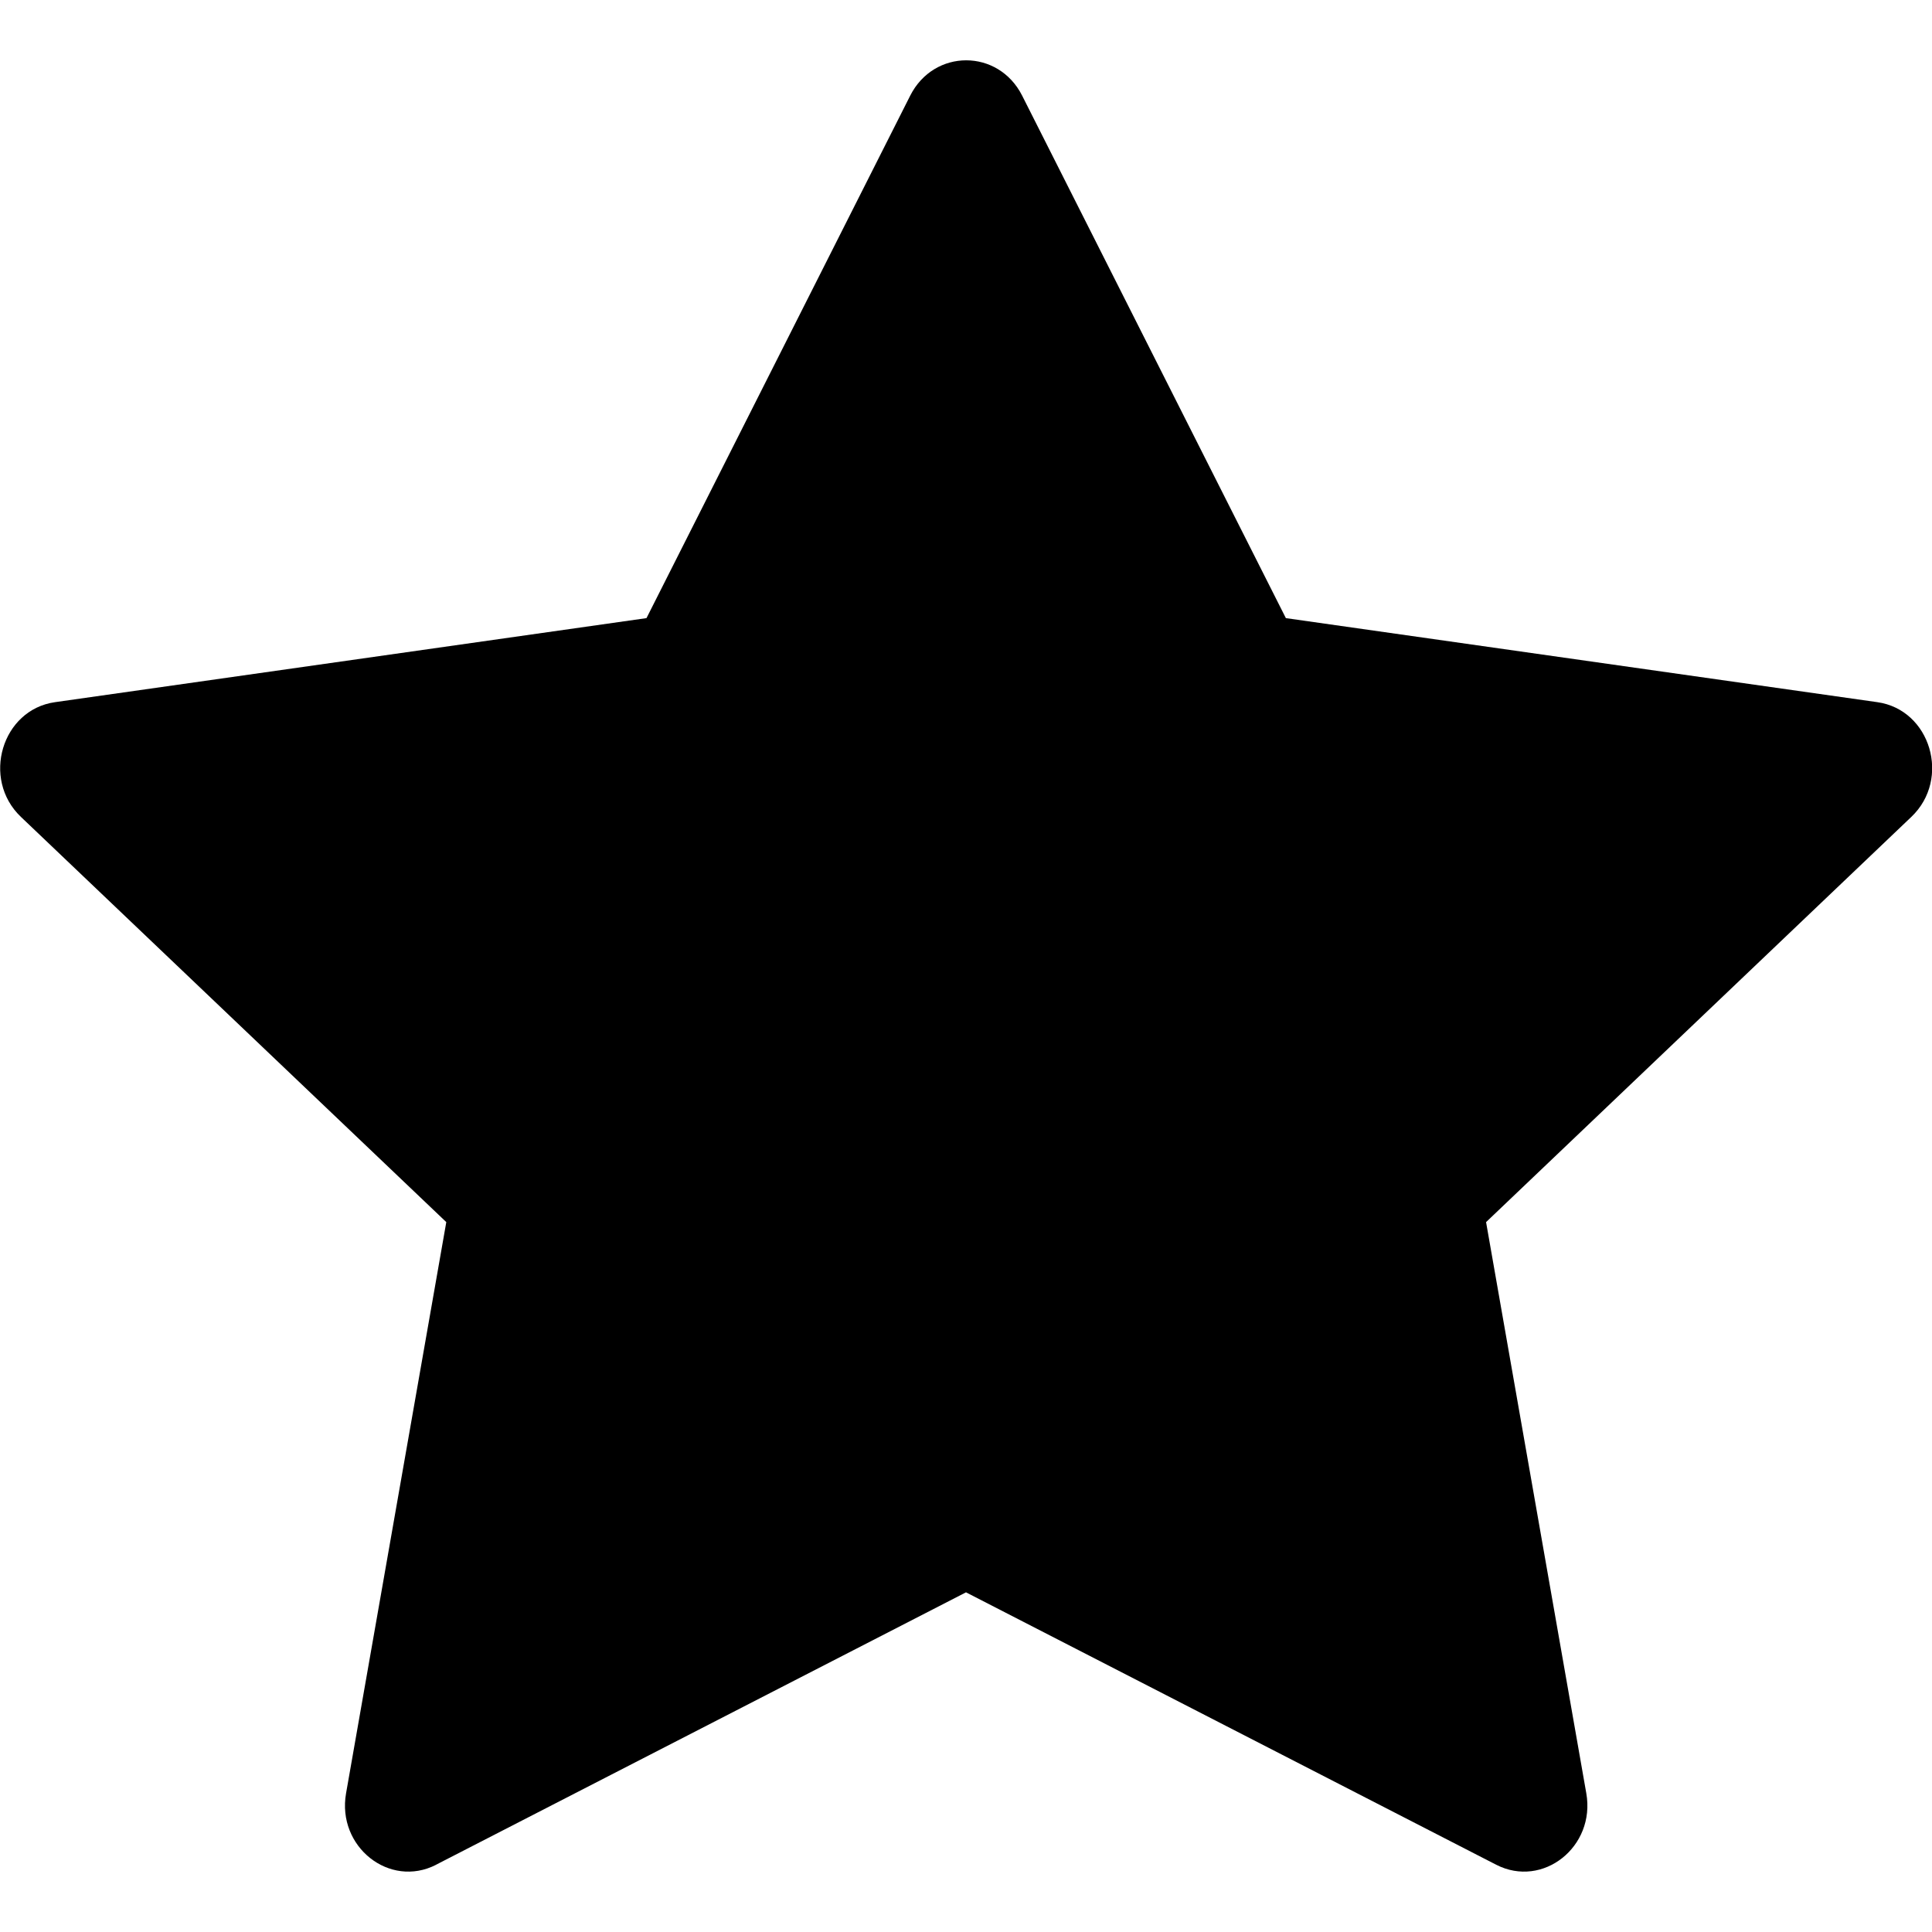
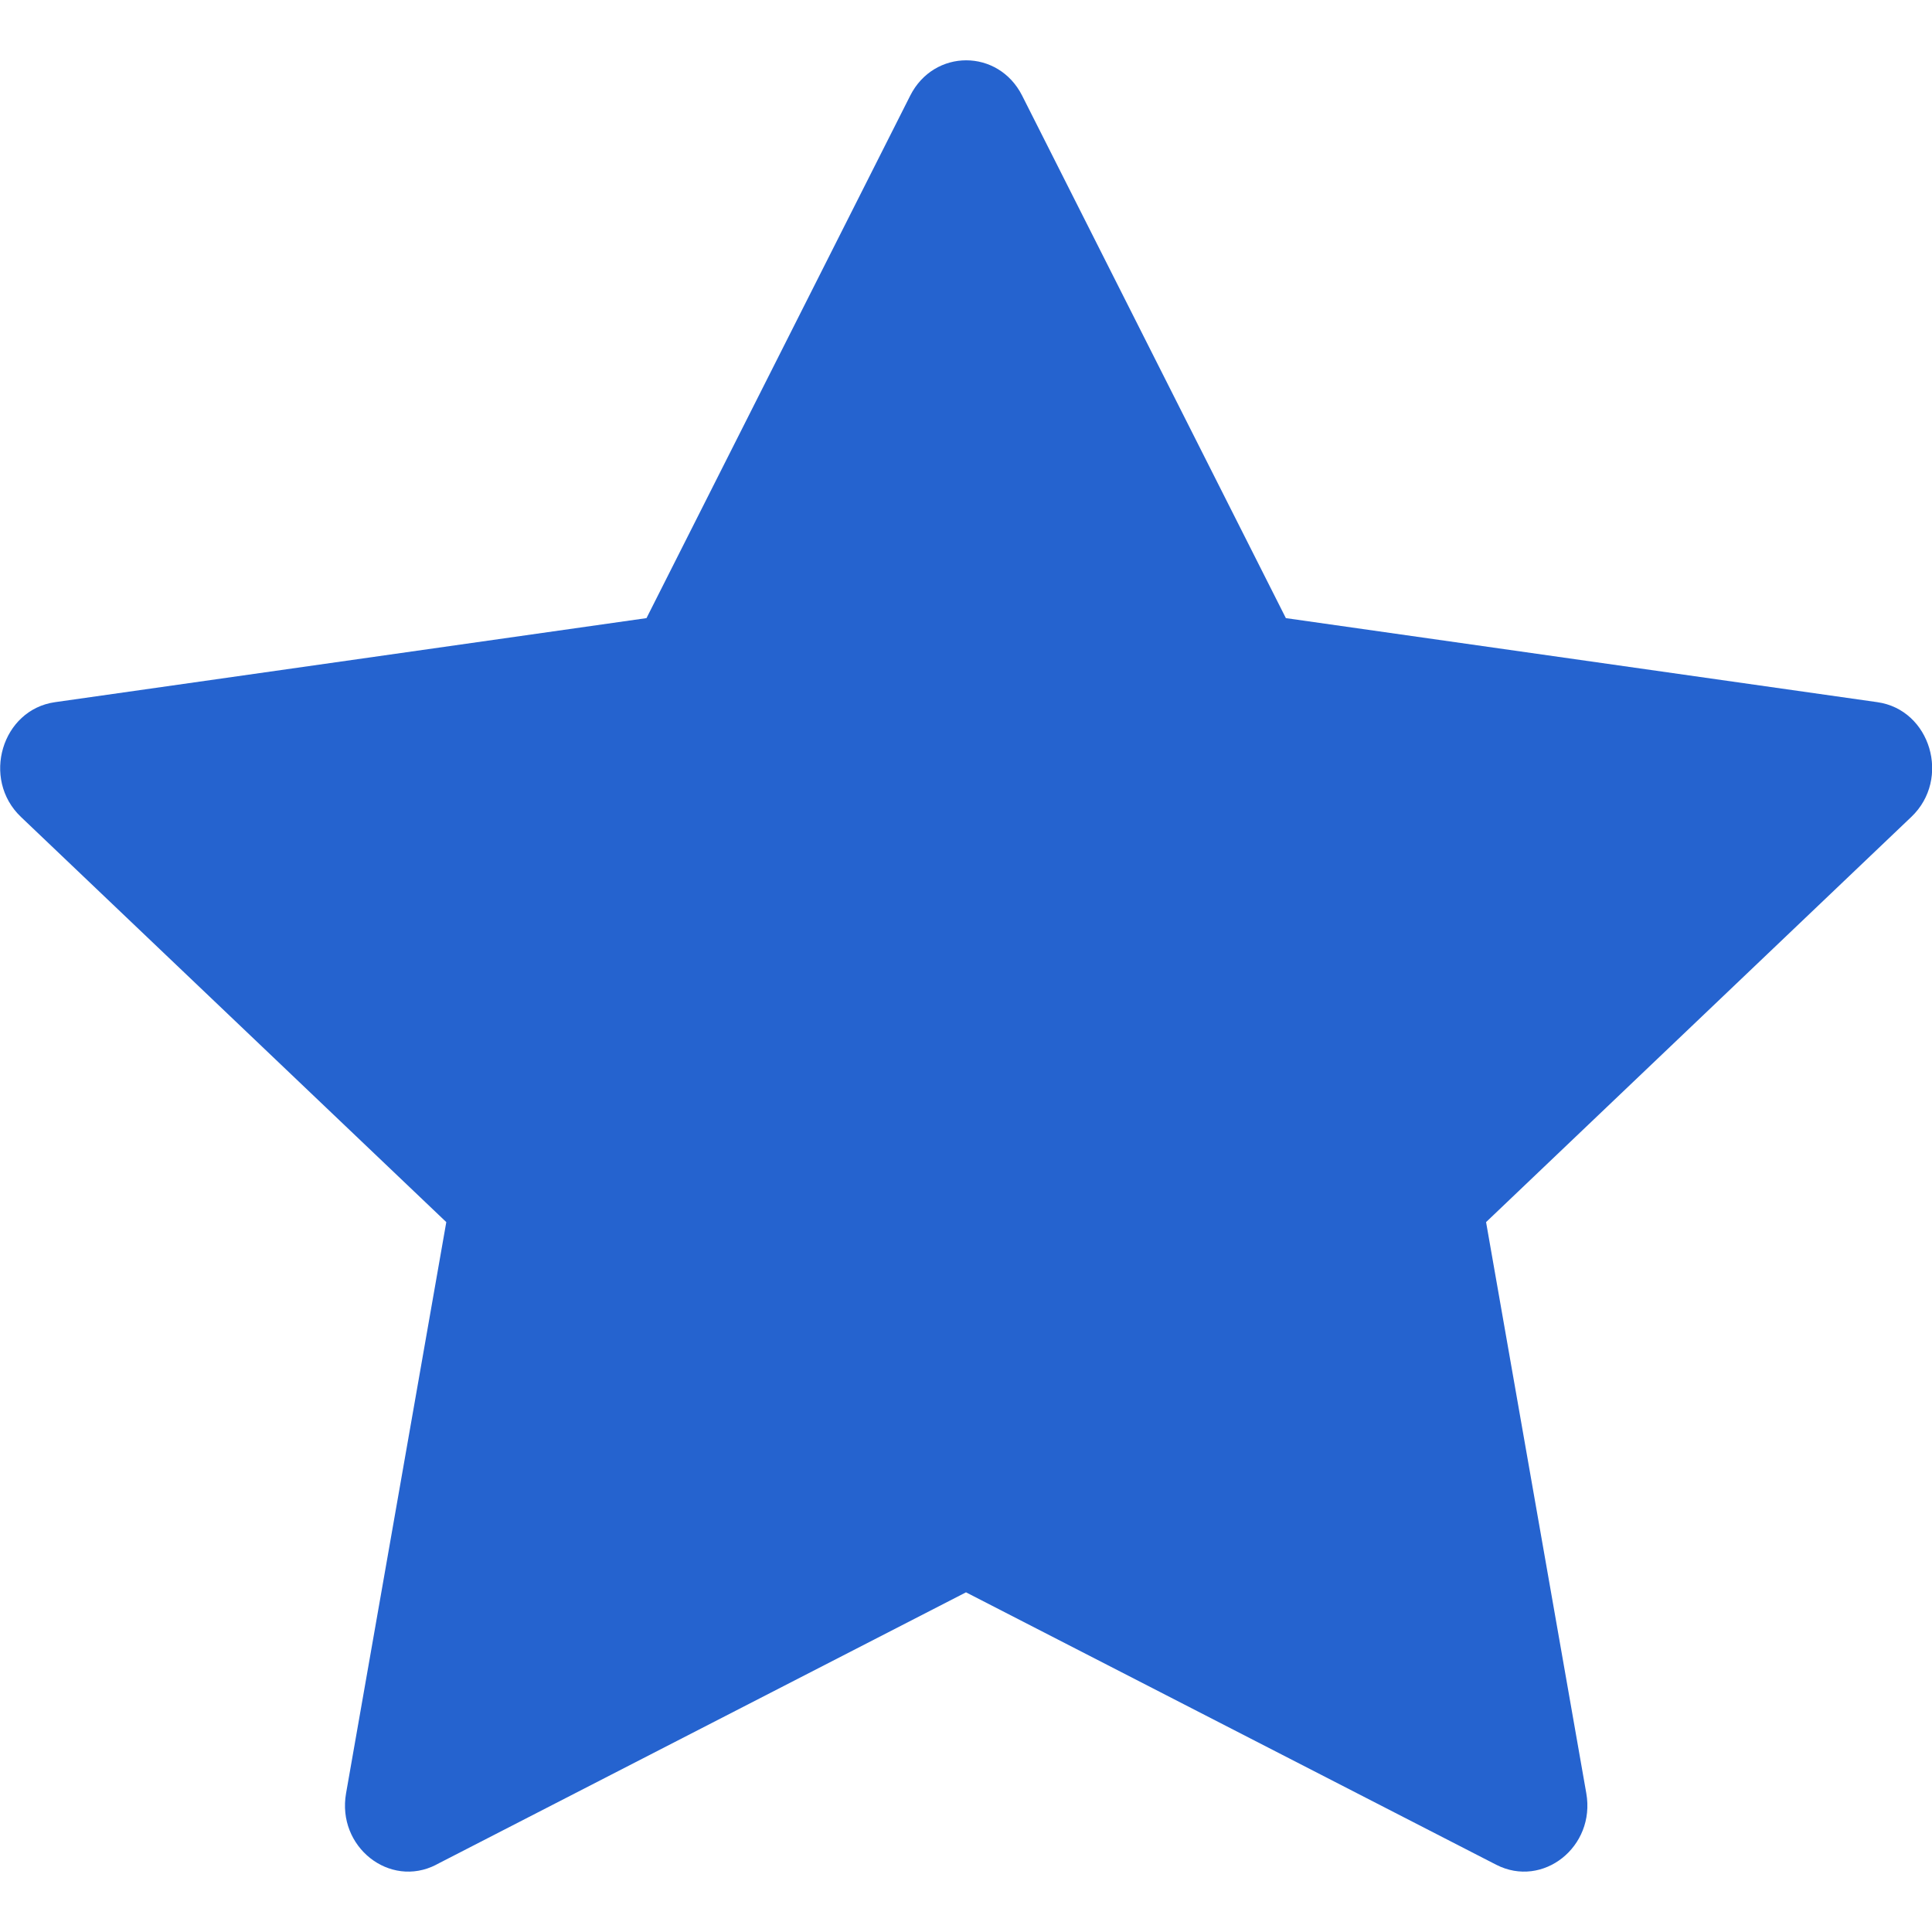
- <svg xmlns="http://www.w3.org/2000/svg" width="16" height="16" fill="currentColor" class="bi bi-star-fill" viewBox="0 0 16 16">
+ <svg xmlns="http://www.w3.org/2000/svg" width="16" height="16" fill="#2563cf" class="bi bi-star-fill" viewBox="0 0 16 16">
  <path d="M3.612 15.443c-.386.198-.824-.149-.746-.592l.83-4.73L.173 6.765c-.329-.314-.158-.888.283-.95l4.898-.696L7.538.792c.197-.39.73-.39.927 0l2.184 4.327 4.898.696c.441.062.612.636.282.95l-3.522 3.356.83 4.73c.078.443-.36.79-.746.592L8 13.187l-4.389 2.256z" />
</svg>
